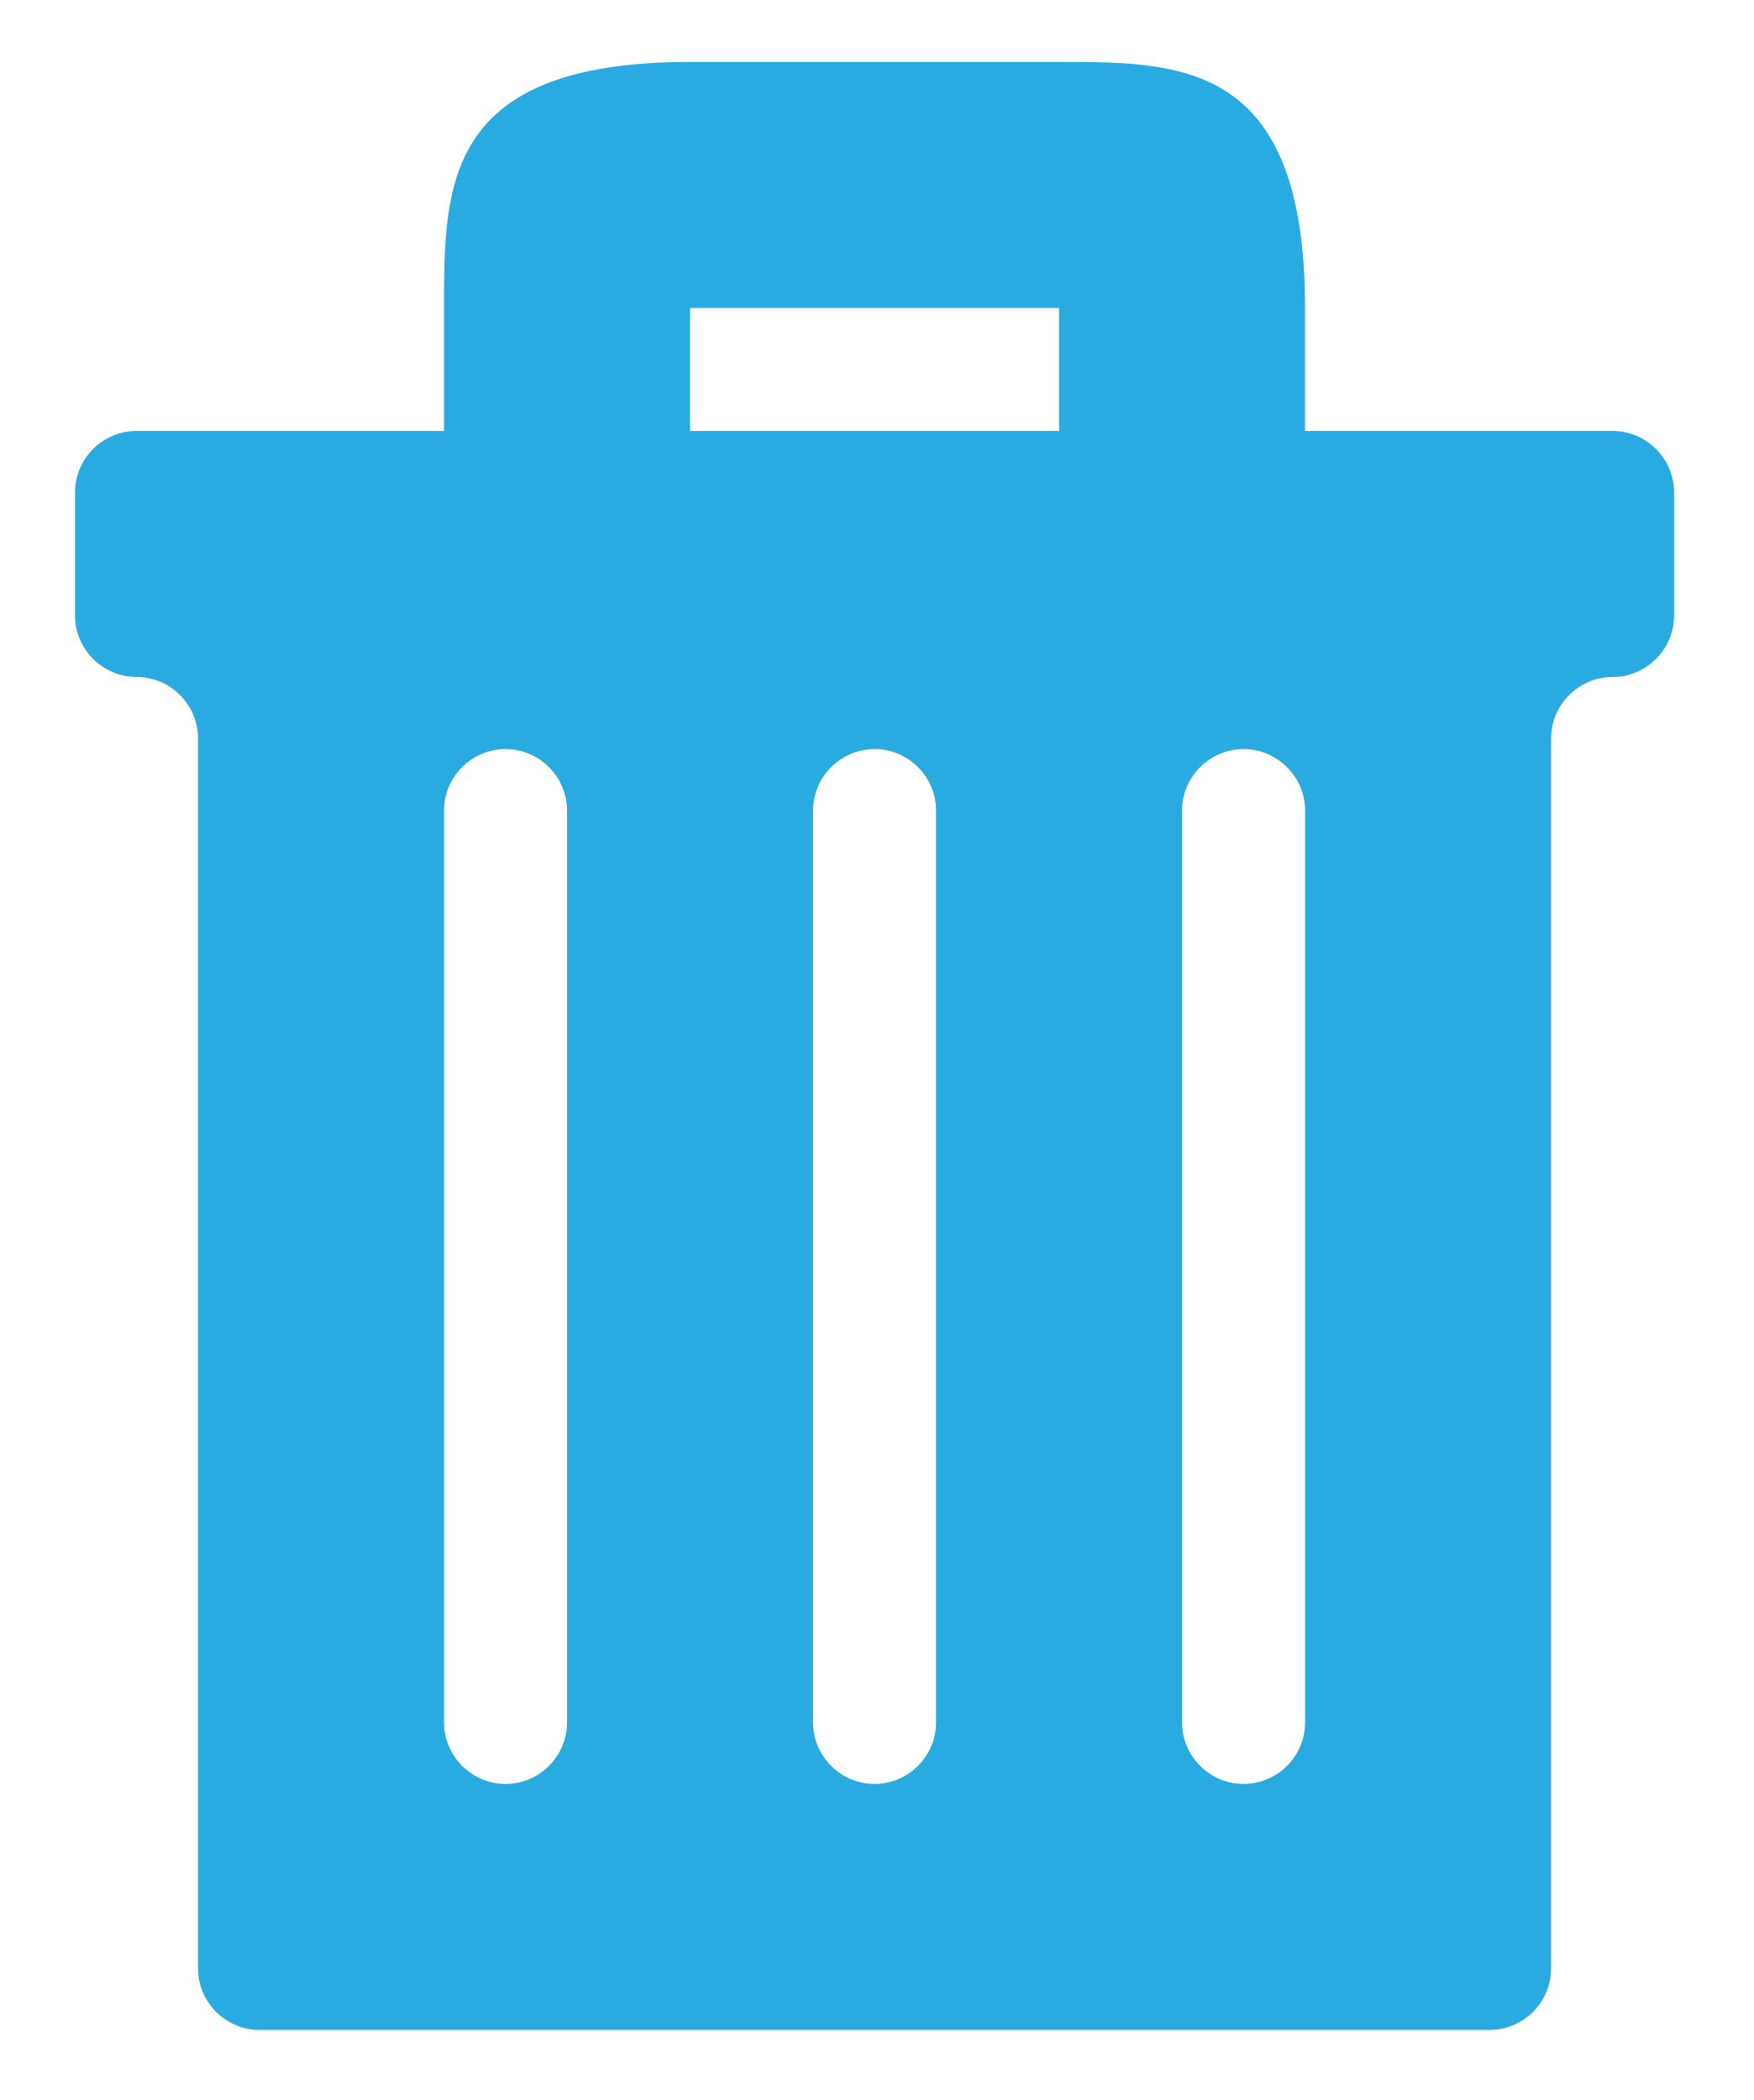
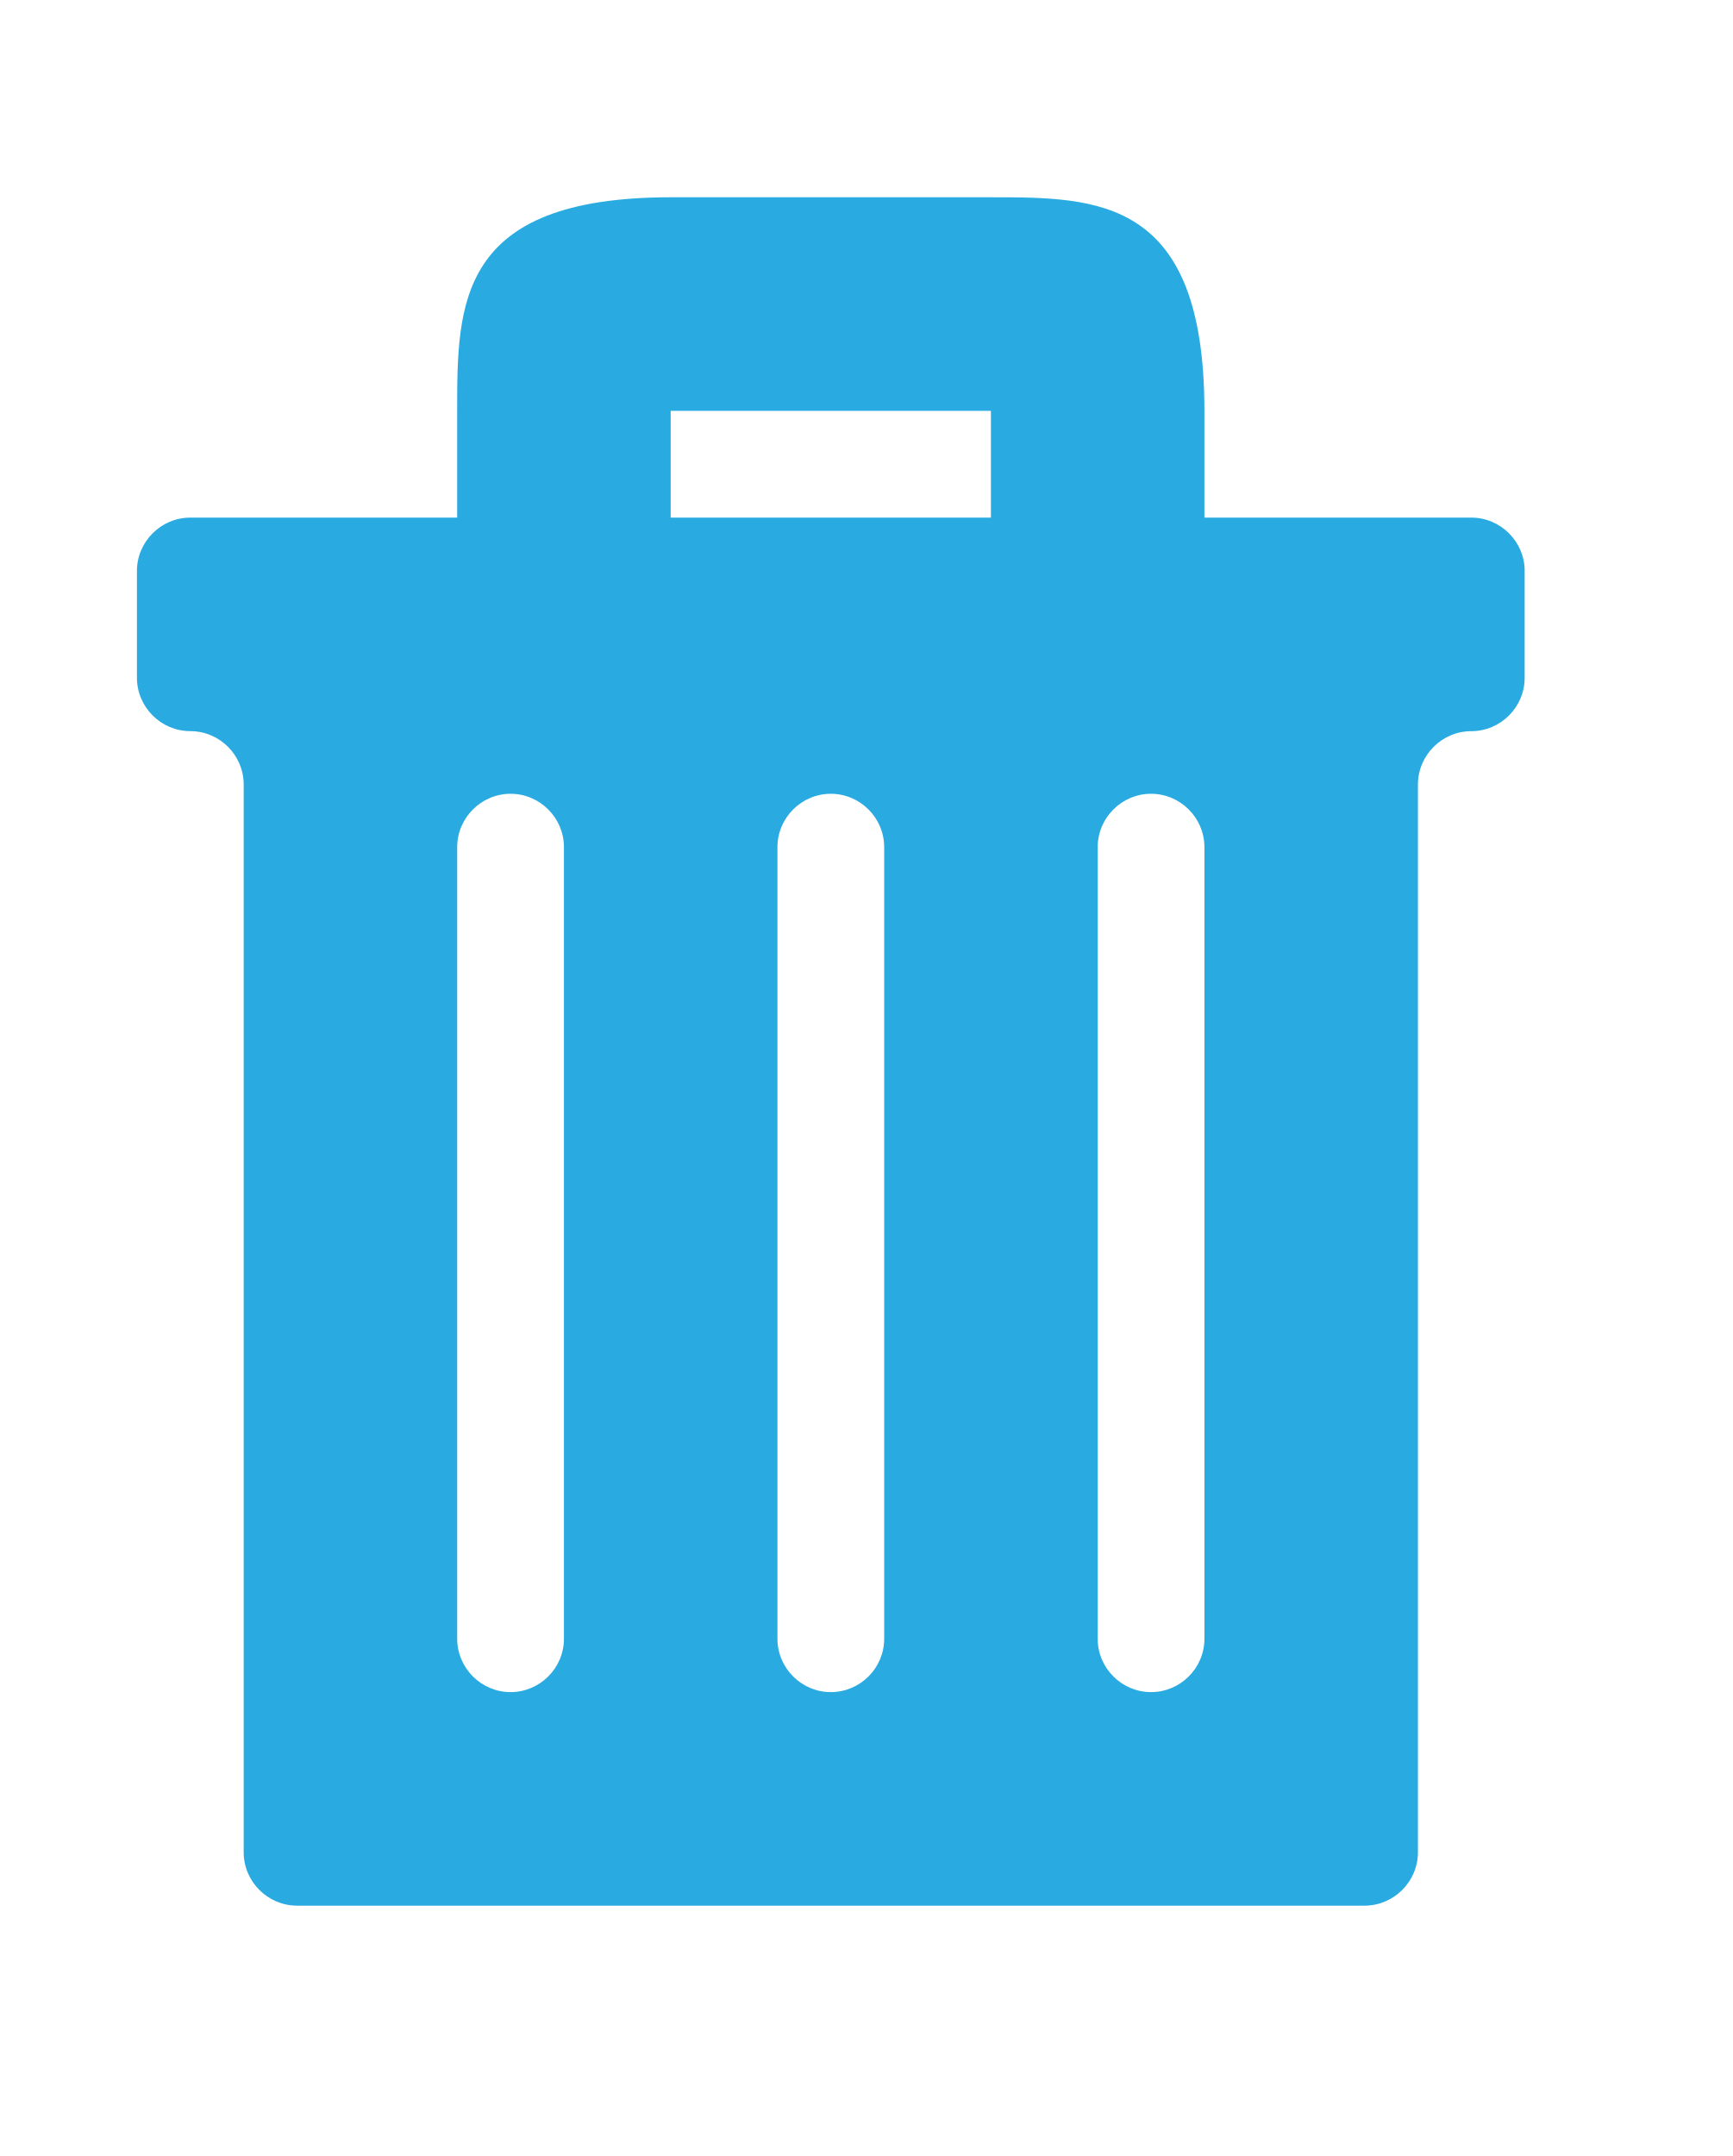
- <svg xmlns="http://www.w3.org/2000/svg" version="1.1" id="Layer_1" x="0px" y="0px" width="146.284px" height="175.215px" viewBox="0 0 146.284 175.215" enable-background="new 0 0 146.284 175.215" xml:space="preserve">
+ <svg xmlns="http://www.w3.org/2000/svg" version="1.1" id="Layer_1" x="0px" y="0px" width="79.183px" height="98.521px" viewBox="0 0 79.183 98.521" enable-background="new 0 0 79.183 98.521" xml:space="preserve">
  <g id="New_Symbol_8">
-     <g>
-       <path fill="#29ABE2" d="M37.046,25.694C37.046,35.957,37.046,25.694,37.046,25.694v20.525h20.525V25.694h30.787v20.525h20.525    V25.694c0,0,0,10.263,0,0c0-20.525-10.263-20.525-20.525-20.525s-10.263,0-30.787,0C37.046,5.169,37.046,15.432,37.046,25.694z" />
+     <g transform="scale(1.0)">
+       <path fill="#29ABE2" d="M20.896,18.773C20.896,23.653,20.896,18.773,20.896,18.773v9.758h9.759v-9.758h14.637v9.758h9.758v-9.758    c0,0,0,4.879,0,0c0-9.758-4.878-9.758-9.758-9.758c-4.878,0-4.879,0-14.637,0C20.896,9.015,20.896,13.895,20.896,18.773z" />
      <g>
-         <path fill="#29ABE2" d="M139.671,41.088c0-2.821-2.31-5.131-5.131-5.131H11.39c-2.821,0-5.131,2.31-5.131,5.131V51.35     c0,2.821,2.31,5.131,5.131,5.131l0,0c2.821,0,5.131,2.31,5.131,5.131v102.625c0,2.821,2.311,5.132,5.132,5.132h102.625     c2.821,0,5.132-2.311,5.132-5.132V61.613c0-2.821,2.31-5.131,5.131-5.131l0,0c2.821,0,5.131-2.31,5.131-5.131L139.671,41.088     L139.671,41.088z M47.309,143.713c0,2.821-2.311,5.131-5.131,5.131l0,0c-2.821,0-5.132-2.31-5.132-5.131V67.631     c0-2.821,2.311-5.131,5.132-5.131l0,0c2.82,0,5.131,2.31,5.131,5.131V143.713z M78.096,143.713c0,2.821-2.31,5.131-5.131,5.131     l0,0c-2.821,0-5.131-2.31-5.131-5.131V67.631c0-2.821,2.31-5.131,5.131-5.131l0,0c2.821,0,5.131,2.31,5.131,5.131V143.713z      M108.884,143.713c0,2.821-2.311,5.131-5.132,5.131l0,0c-2.82,0-5.131-2.31-5.131-5.131V67.631c0-2.821,2.311-5.131,5.131-5.131     l0,0c2.821,0,5.132,2.31,5.132,5.131V143.713z" />
+         <path fill="#29ABE2" d="M69.689,26.092c0-1.341-1.099-2.439-2.439-2.439H8.699c-1.342,0-2.44,1.099-2.44,2.439v4.879     c0,1.341,1.098,2.439,2.44,2.439l0,0c1.341,0,2.439,1.098,2.439,2.439v48.792c0,1.341,1.099,2.44,2.44,2.44H62.37     c1.341,0,2.44-1.099,2.44-2.44V35.851c0-1.341,1.099-2.439,2.439-2.439l0,0c1.342,0,2.439-1.098,2.439-2.439V26.092     L69.689,26.092z M25.776,74.884c0,1.342-1.099,2.439-2.439,2.439l0,0c-1.341,0-2.44-1.097-2.44-2.439V38.712     c0-1.341,1.099-2.439,2.44-2.439l0,0c1.341,0,2.439,1.099,2.439,2.439V74.884z M40.414,74.884c0,1.342-1.098,2.439-2.44,2.439     l0,0c-1.341,0-2.439-1.097-2.439-2.439V38.712c0-1.341,1.098-2.439,2.439-2.439l0,0c1.342,0,2.44,1.099,2.44,2.439V74.884z      M55.051,74.884c0,1.342-1.098,2.439-2.44,2.439l0,0c-1.34,0-2.439-1.097-2.439-2.439V38.712c0-1.341,1.099-2.439,2.439-2.439     l0,0c1.342,0,2.44,1.099,2.44,2.439V74.884z" />
      </g>
    </g>
  </g>
</svg>
